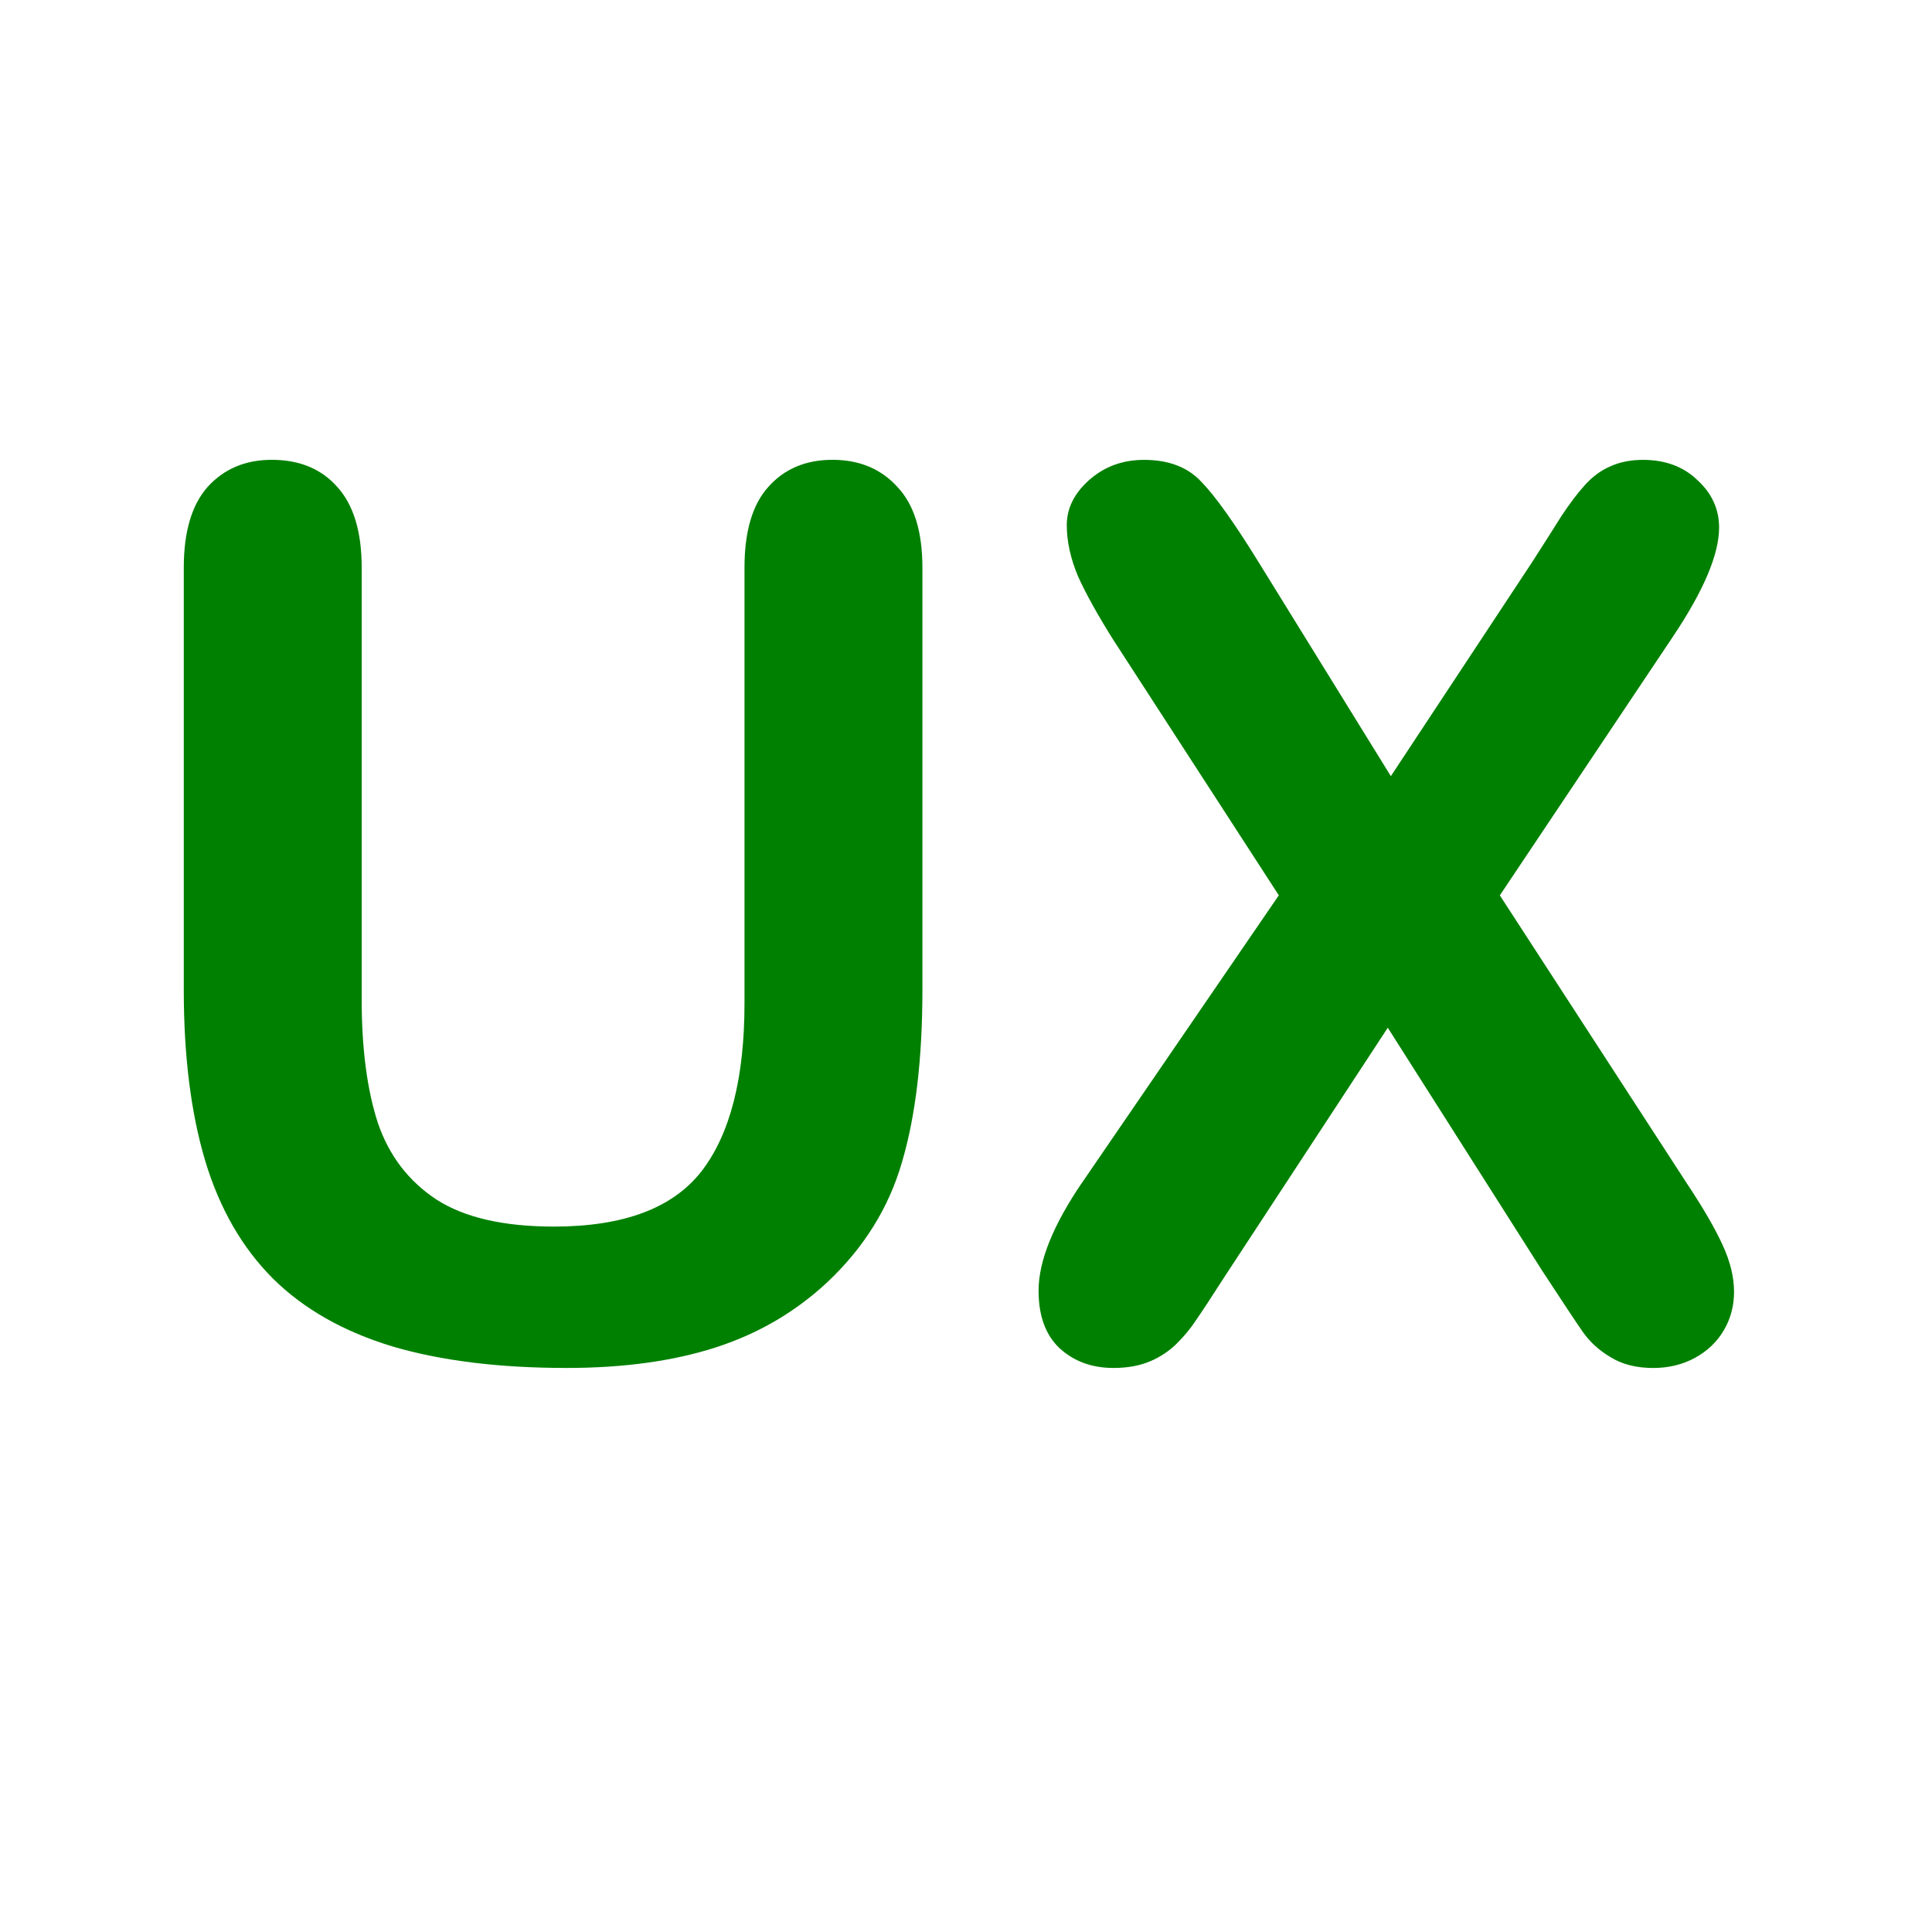
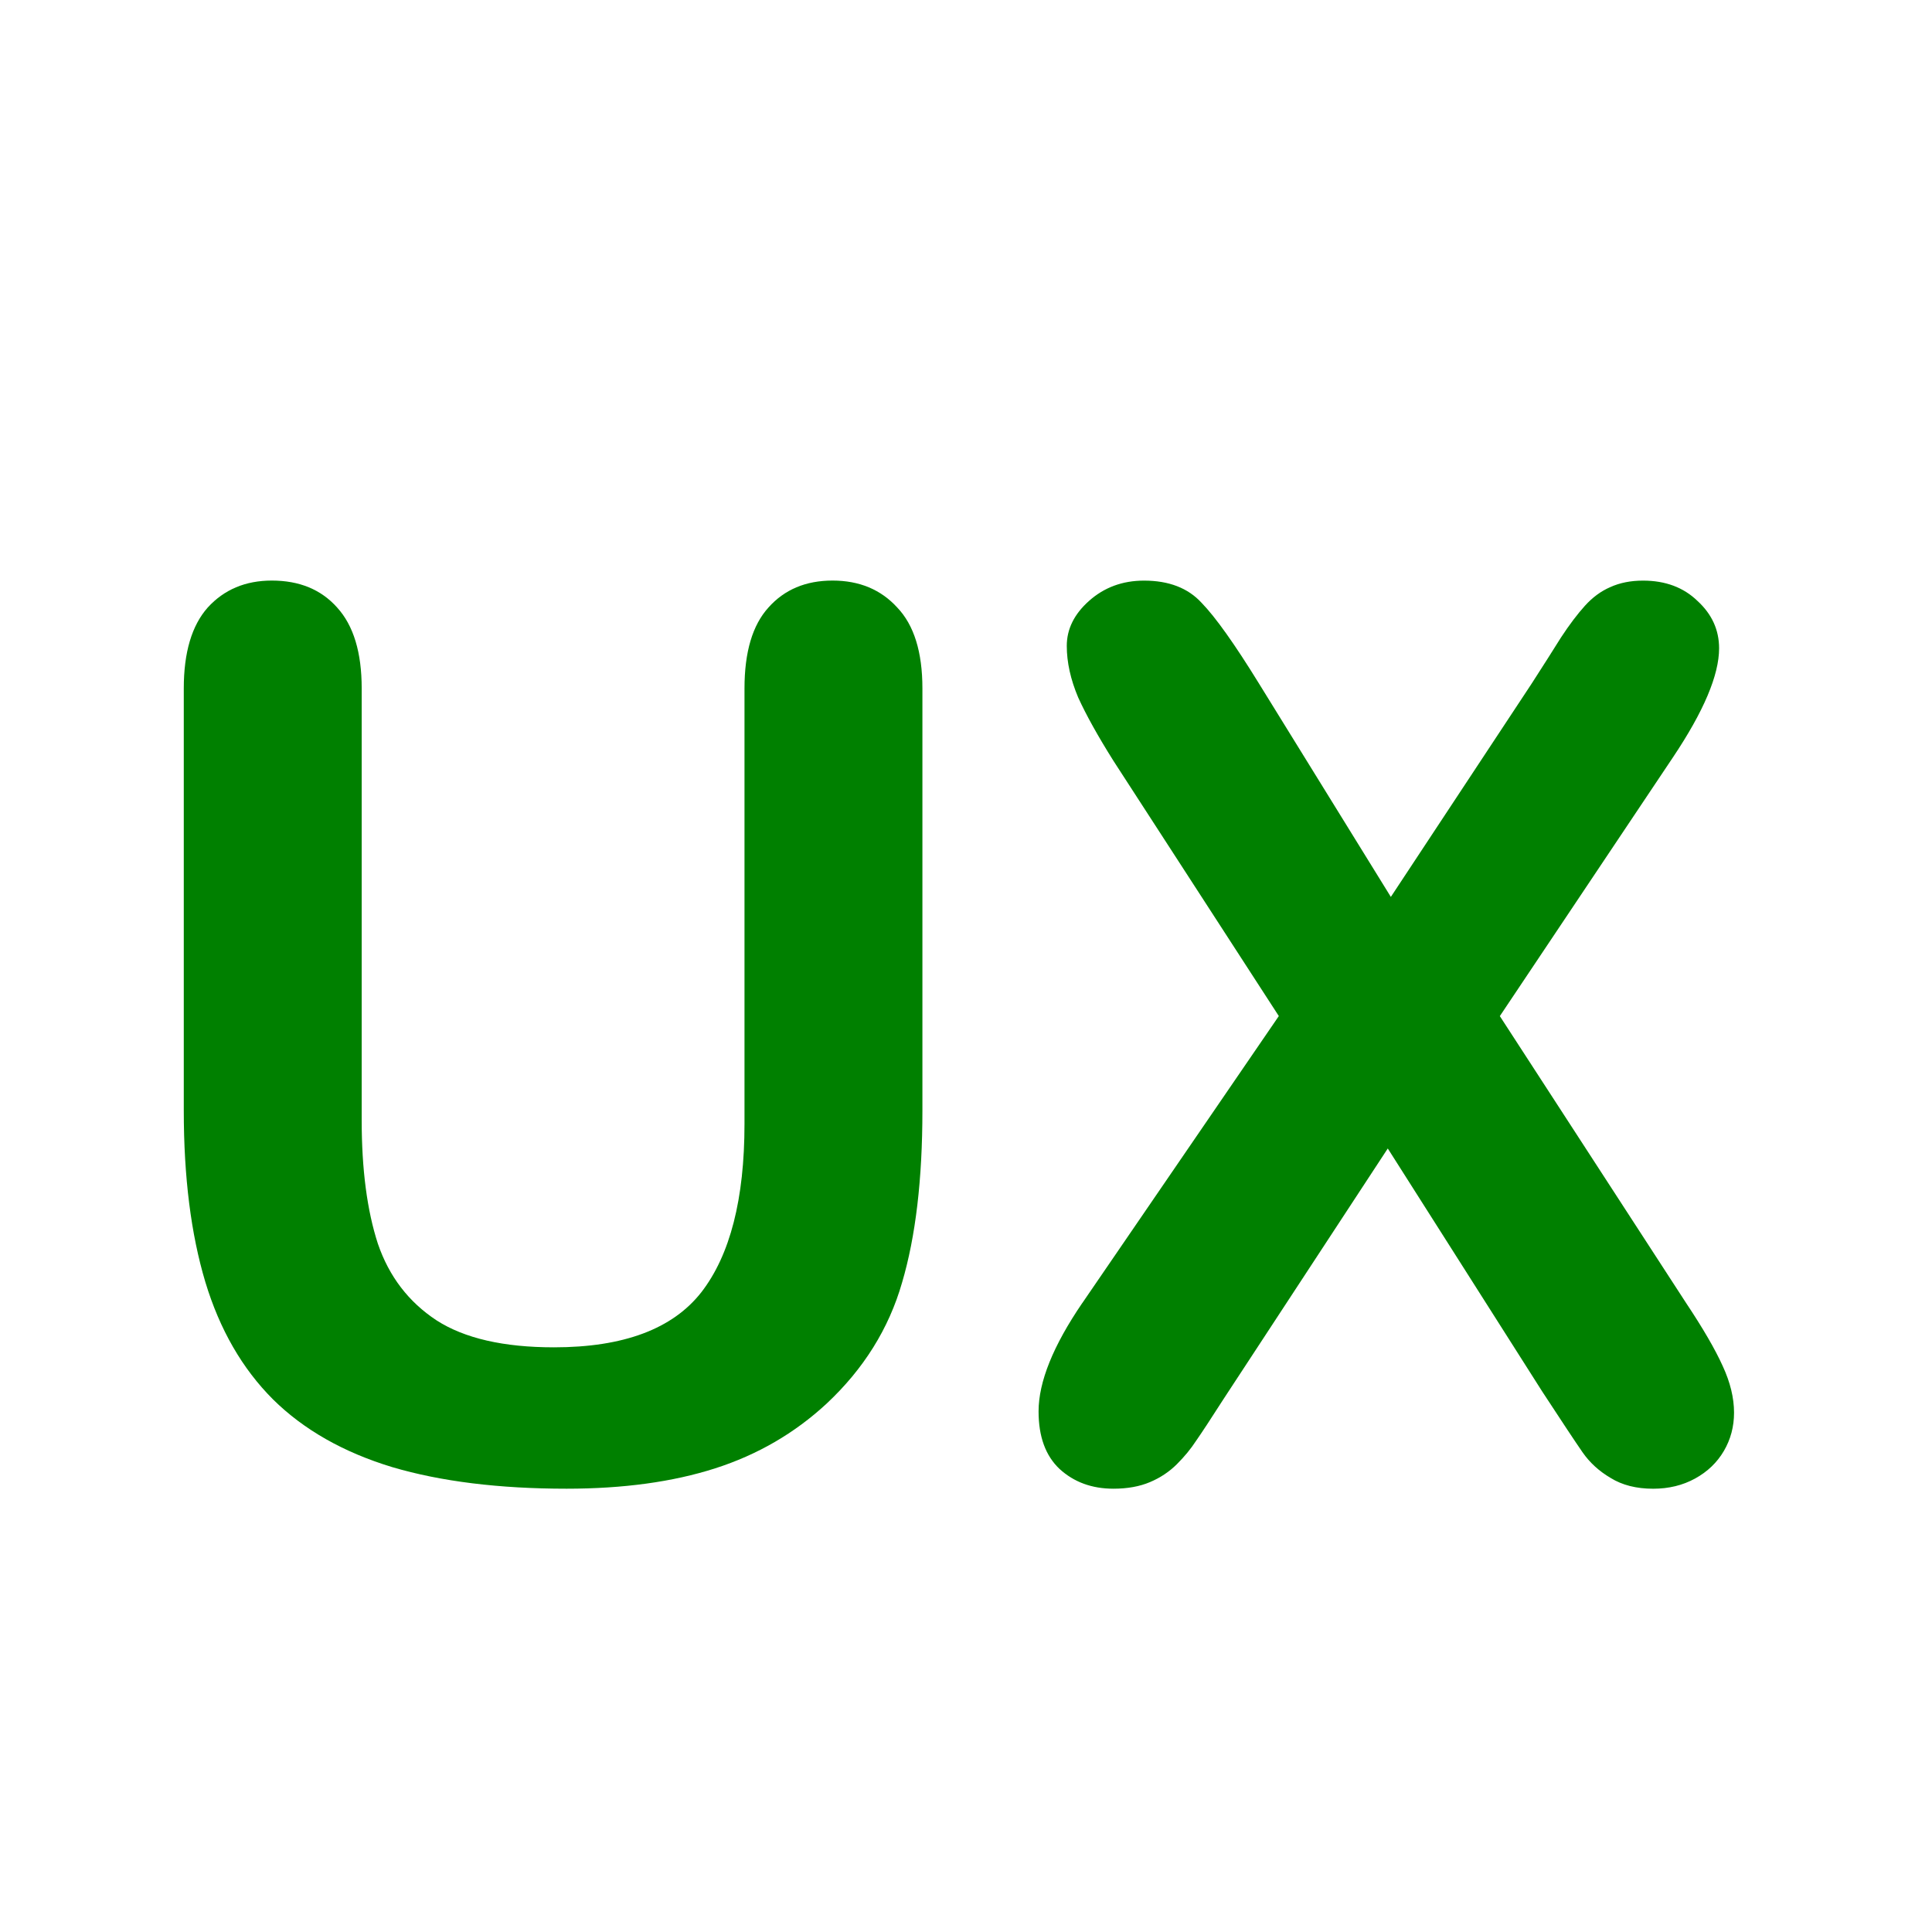
<svg xmlns="http://www.w3.org/2000/svg" width="80mm" height="80mm" viewBox="0 0 80 80" version="1.1">
  <g>
    <rect width="100%" height="100%" fill="white" />
-     <g fill="green">
+     <g fill="green" transform="translate(0, 5)">
      <path d="M 7.61,40.993 V 23.505 q 0,-2.232 0.992,-3.349 1.017,-1.116 2.654,-1.116 1.712,0 2.704,1.116 1.017,1.116 1.017,3.349 v 17.884 q 0,3.051 0.67,5.11 0.695,2.034 2.431,3.175 1.736,1.116 4.862,1.116 4.316,0 6.102,-2.282 1.786,-2.307 1.786,-6.97 V 23.505 q 0,-2.257 0.992,-3.349 0.992,-1.116 2.654,-1.116 1.662,0 2.679,1.116 1.042,1.091 1.042,3.349 v 17.487 q 0,4.266 -0.843,7.119 -0.819,2.853 -3.125,5.011 -1.984,1.836 -4.614,2.679 -2.629,0.843 -6.152,0.843 -4.192,0 -7.218,-0.893 -3.026,-0.918 -4.936,-2.803 Q 9.396,51.038 8.503,48.087 7.61,45.11 7.61,40.993 Z" />
      <path d="M 44.817,48.955 52.953,37.073 46.107,26.507 q -0.967,-1.538 -1.463,-2.629 -0.471,-1.116 -0.471,-2.133 0,-1.042 0.918,-1.86 0.943,-0.843 2.282,-0.843 1.538,0 2.381,0.918 0.868,0.893 2.381,3.349 l 5.457,8.83 5.829,-8.83 q 0.719,-1.116 1.215,-1.91 0.521,-0.794 0.992,-1.315 0.471,-0.521 1.042,-0.769 0.595,-0.273 1.364,-0.273 1.389,0 2.257,0.843 0.893,0.819 0.893,1.96 0,1.662 -1.91,4.514 l -7.169,10.716 7.714,11.881 q 1.042,1.563 1.513,2.604 0.471,1.017 0.471,1.935 0,0.868 -0.422,1.587 -0.422,0.719 -1.191,1.141 -0.769,0.422 -1.736,0.422 -1.042,0 -1.761,-0.446 -0.719,-0.422 -1.166,-1.067 -0.446,-0.645 -1.662,-2.505 l -6.4,-10.071 -6.796,10.368 q -0.794,1.24 -1.141,1.736 -0.322,0.496 -0.794,0.967 -0.471,0.471 -1.116,0.744 -0.645,0.273 -1.513,0.273 -1.339,0 -2.232,-0.819 -0.868,-0.819 -0.868,-2.381 0,-1.836 1.811,-4.49 z" />
    </g>
  </g>
</svg>
